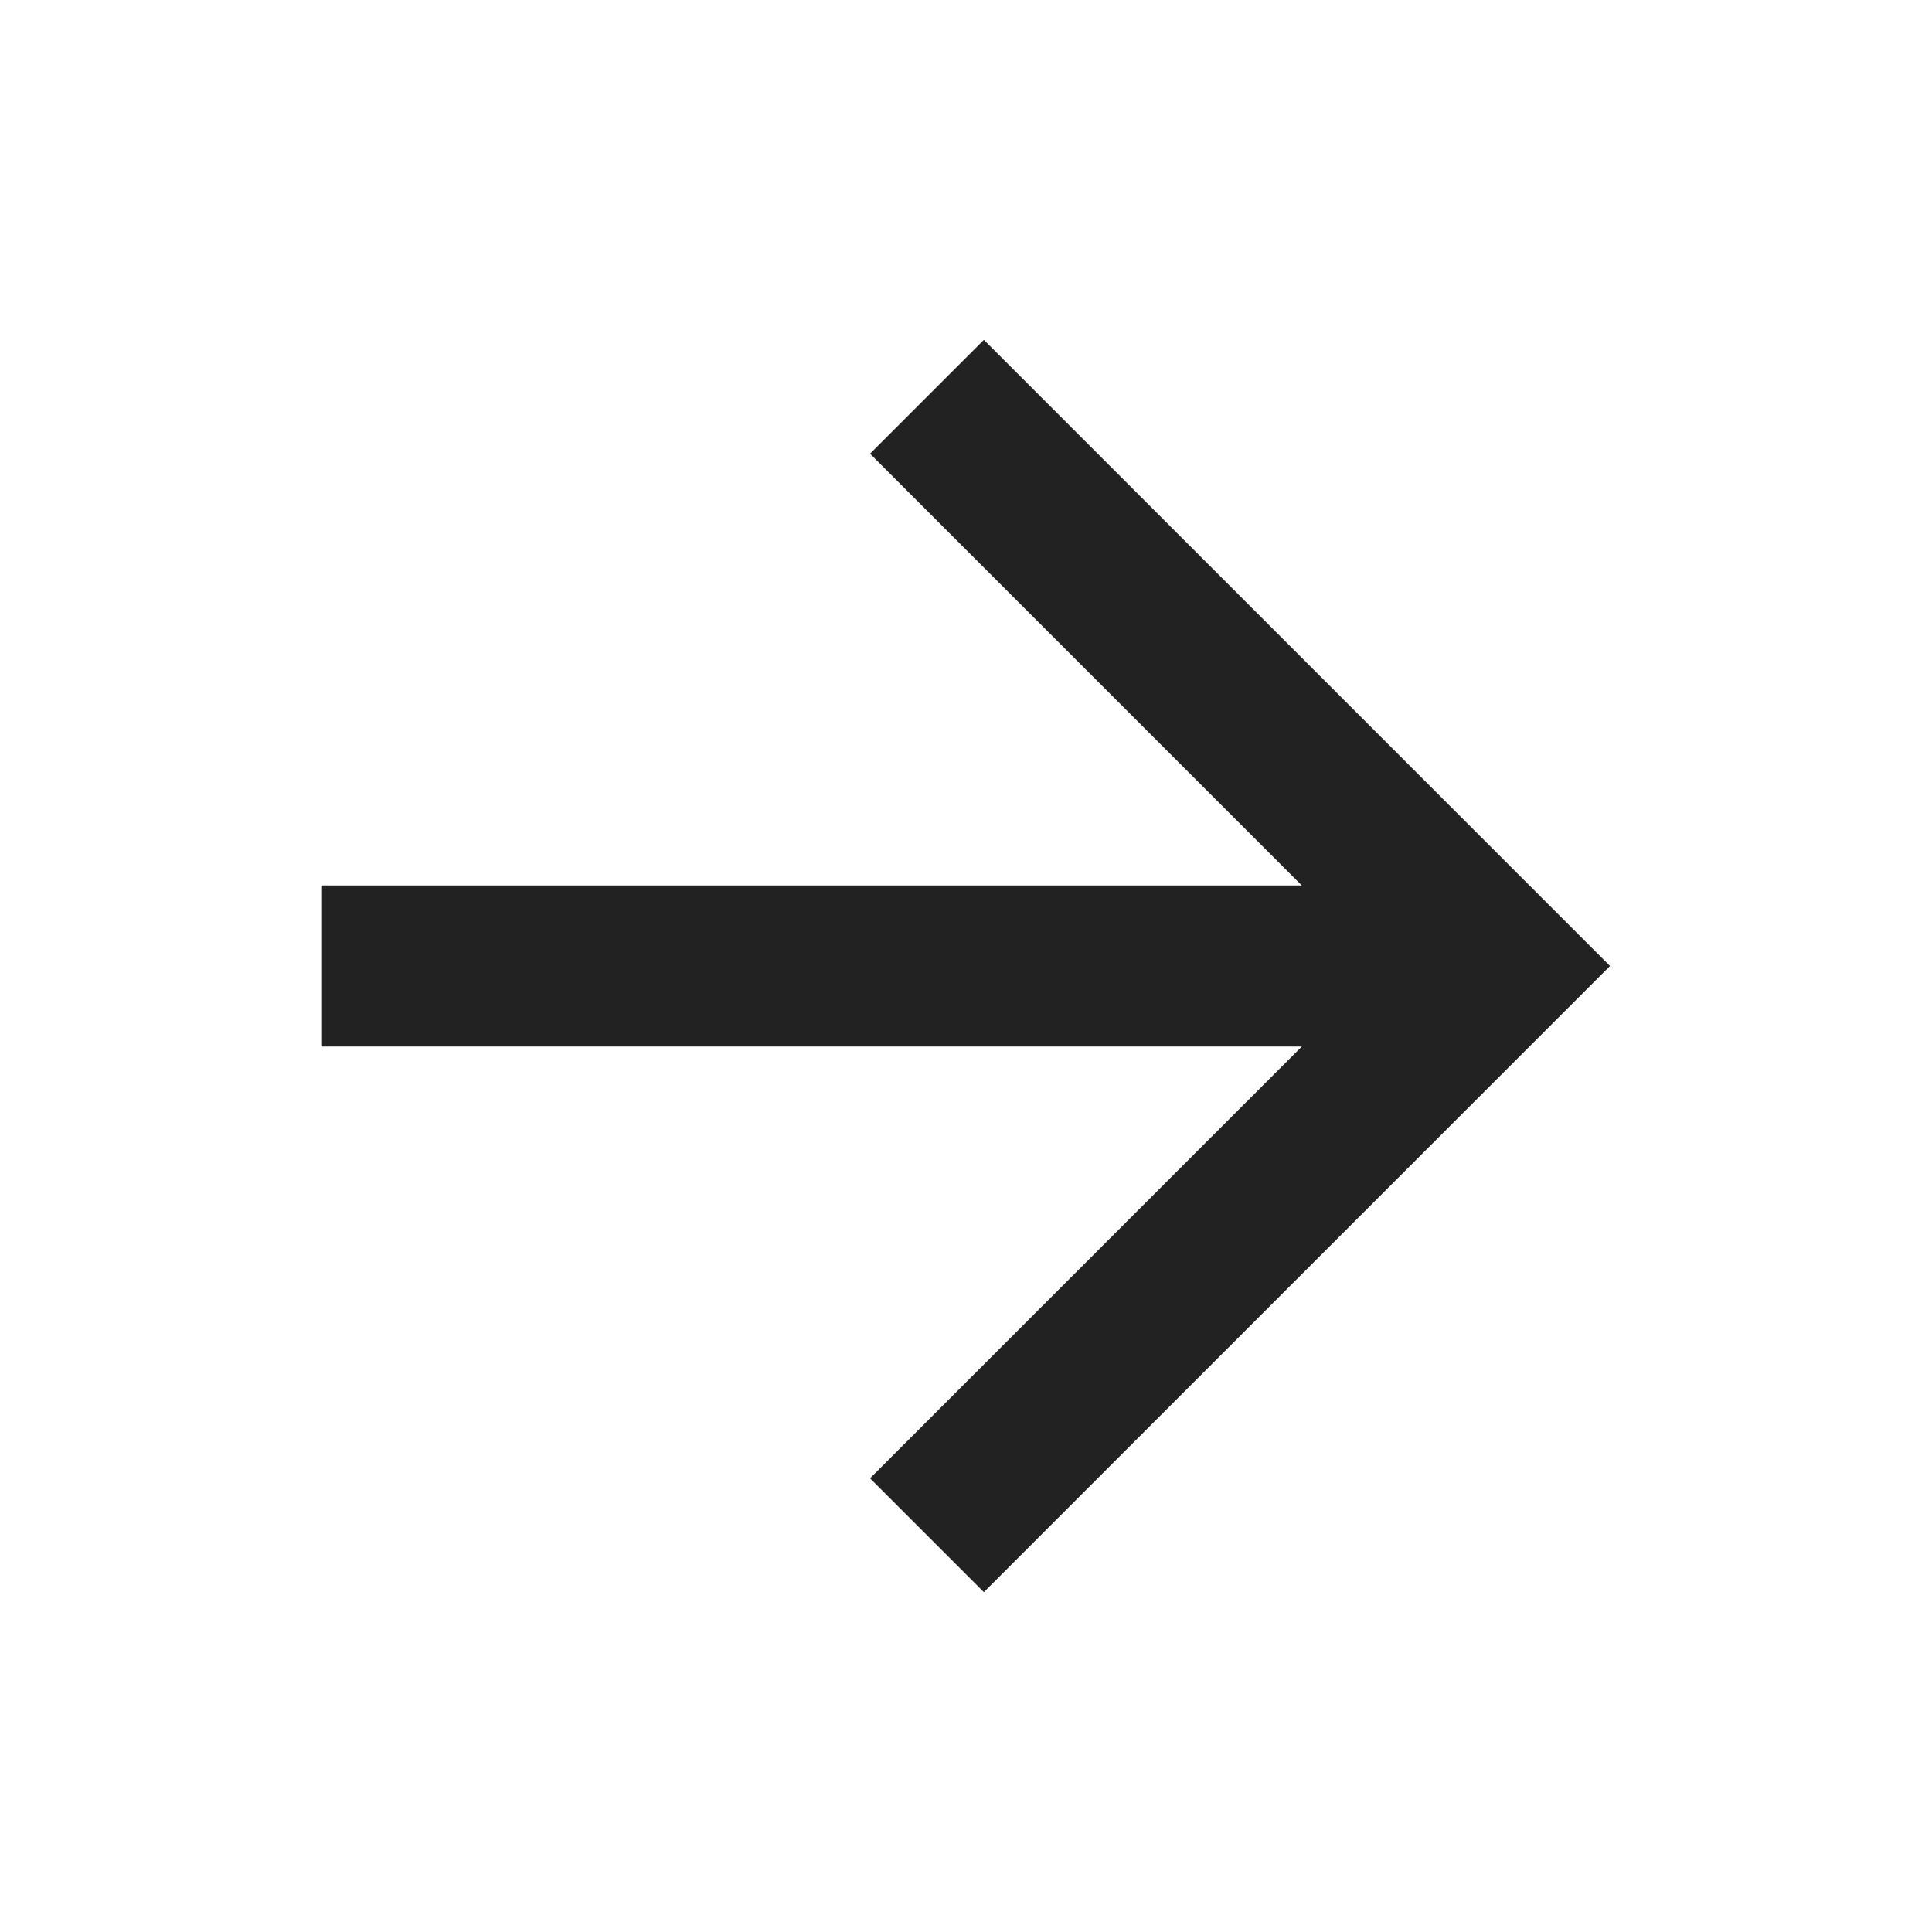
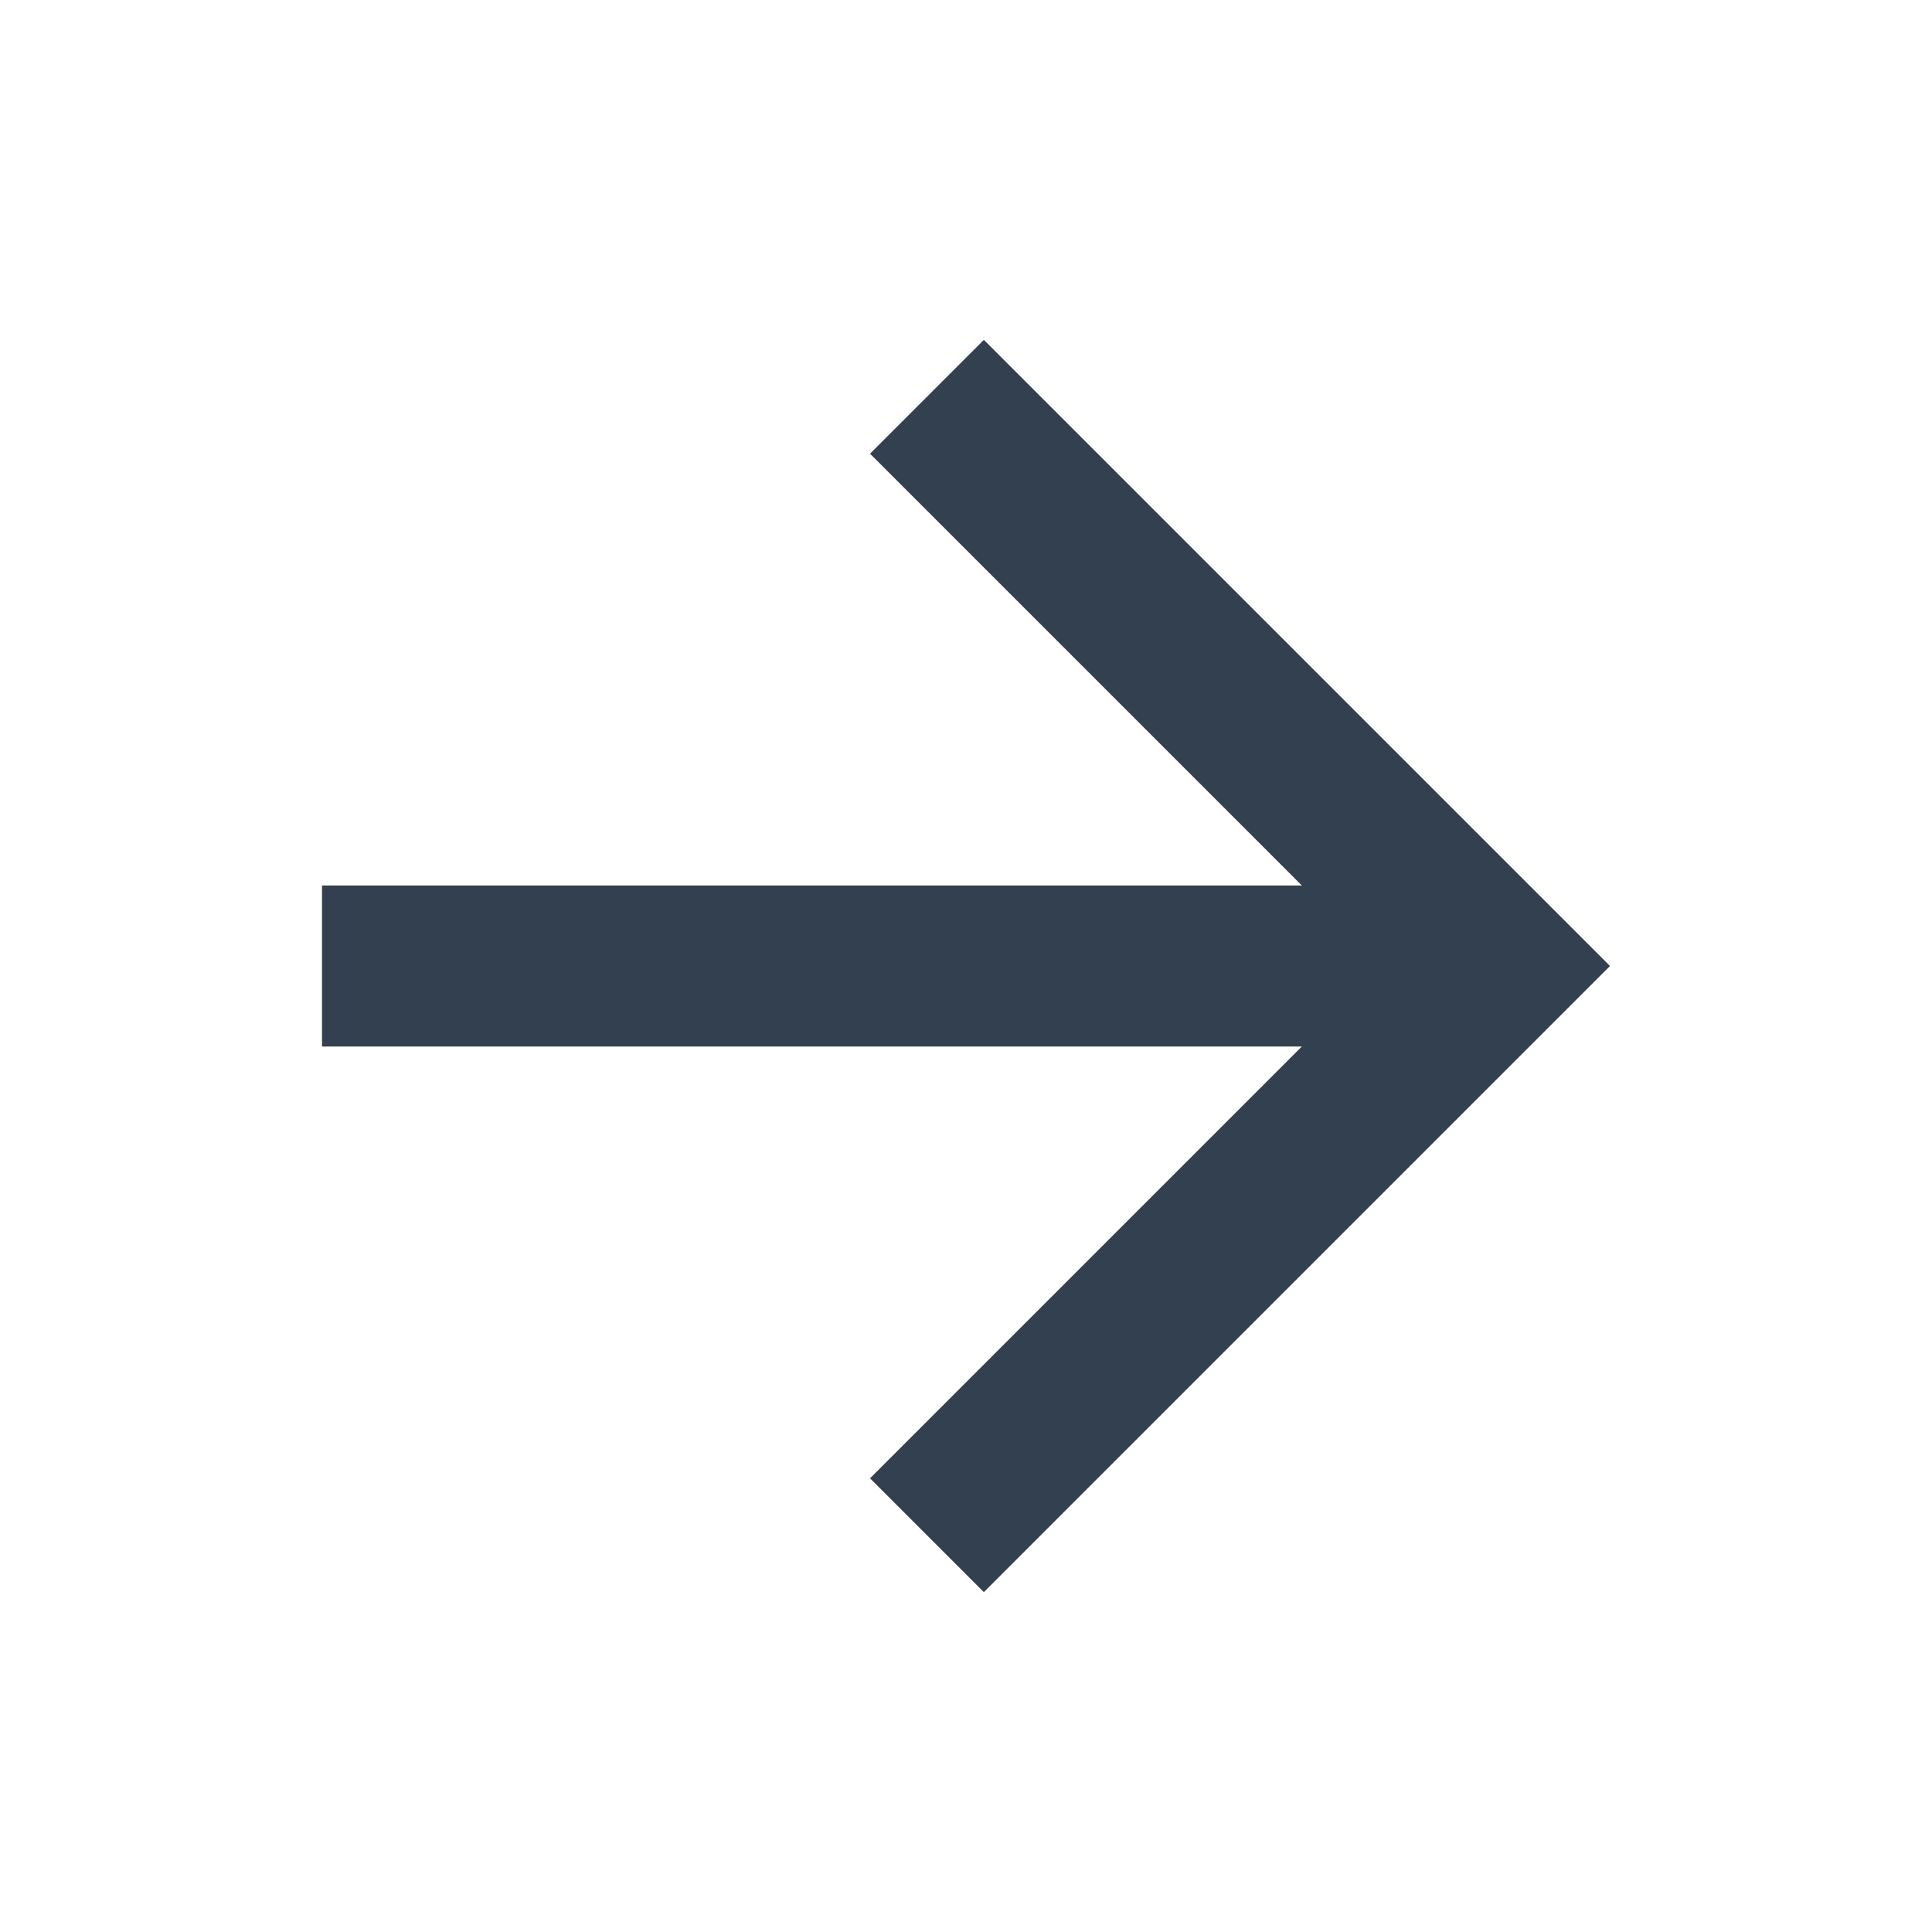
<svg xmlns="http://www.w3.org/2000/svg" width="24" height="24" viewBox="0 0 24 24" fill="none">
-   <path d="M16.172 11L10.808 5.636L12.222 4.222L20 12L12.222 19.778L10.808 18.364L16.172 13H4V11H16.172Z" fill="#222222" />
+   <path d="M16.172 11L10.808 5.636L12.222 4.222L20 12L12.222 19.778L10.808 18.364L16.172 13H4V11H16.172Z" fill="#32404F" />
</svg>
